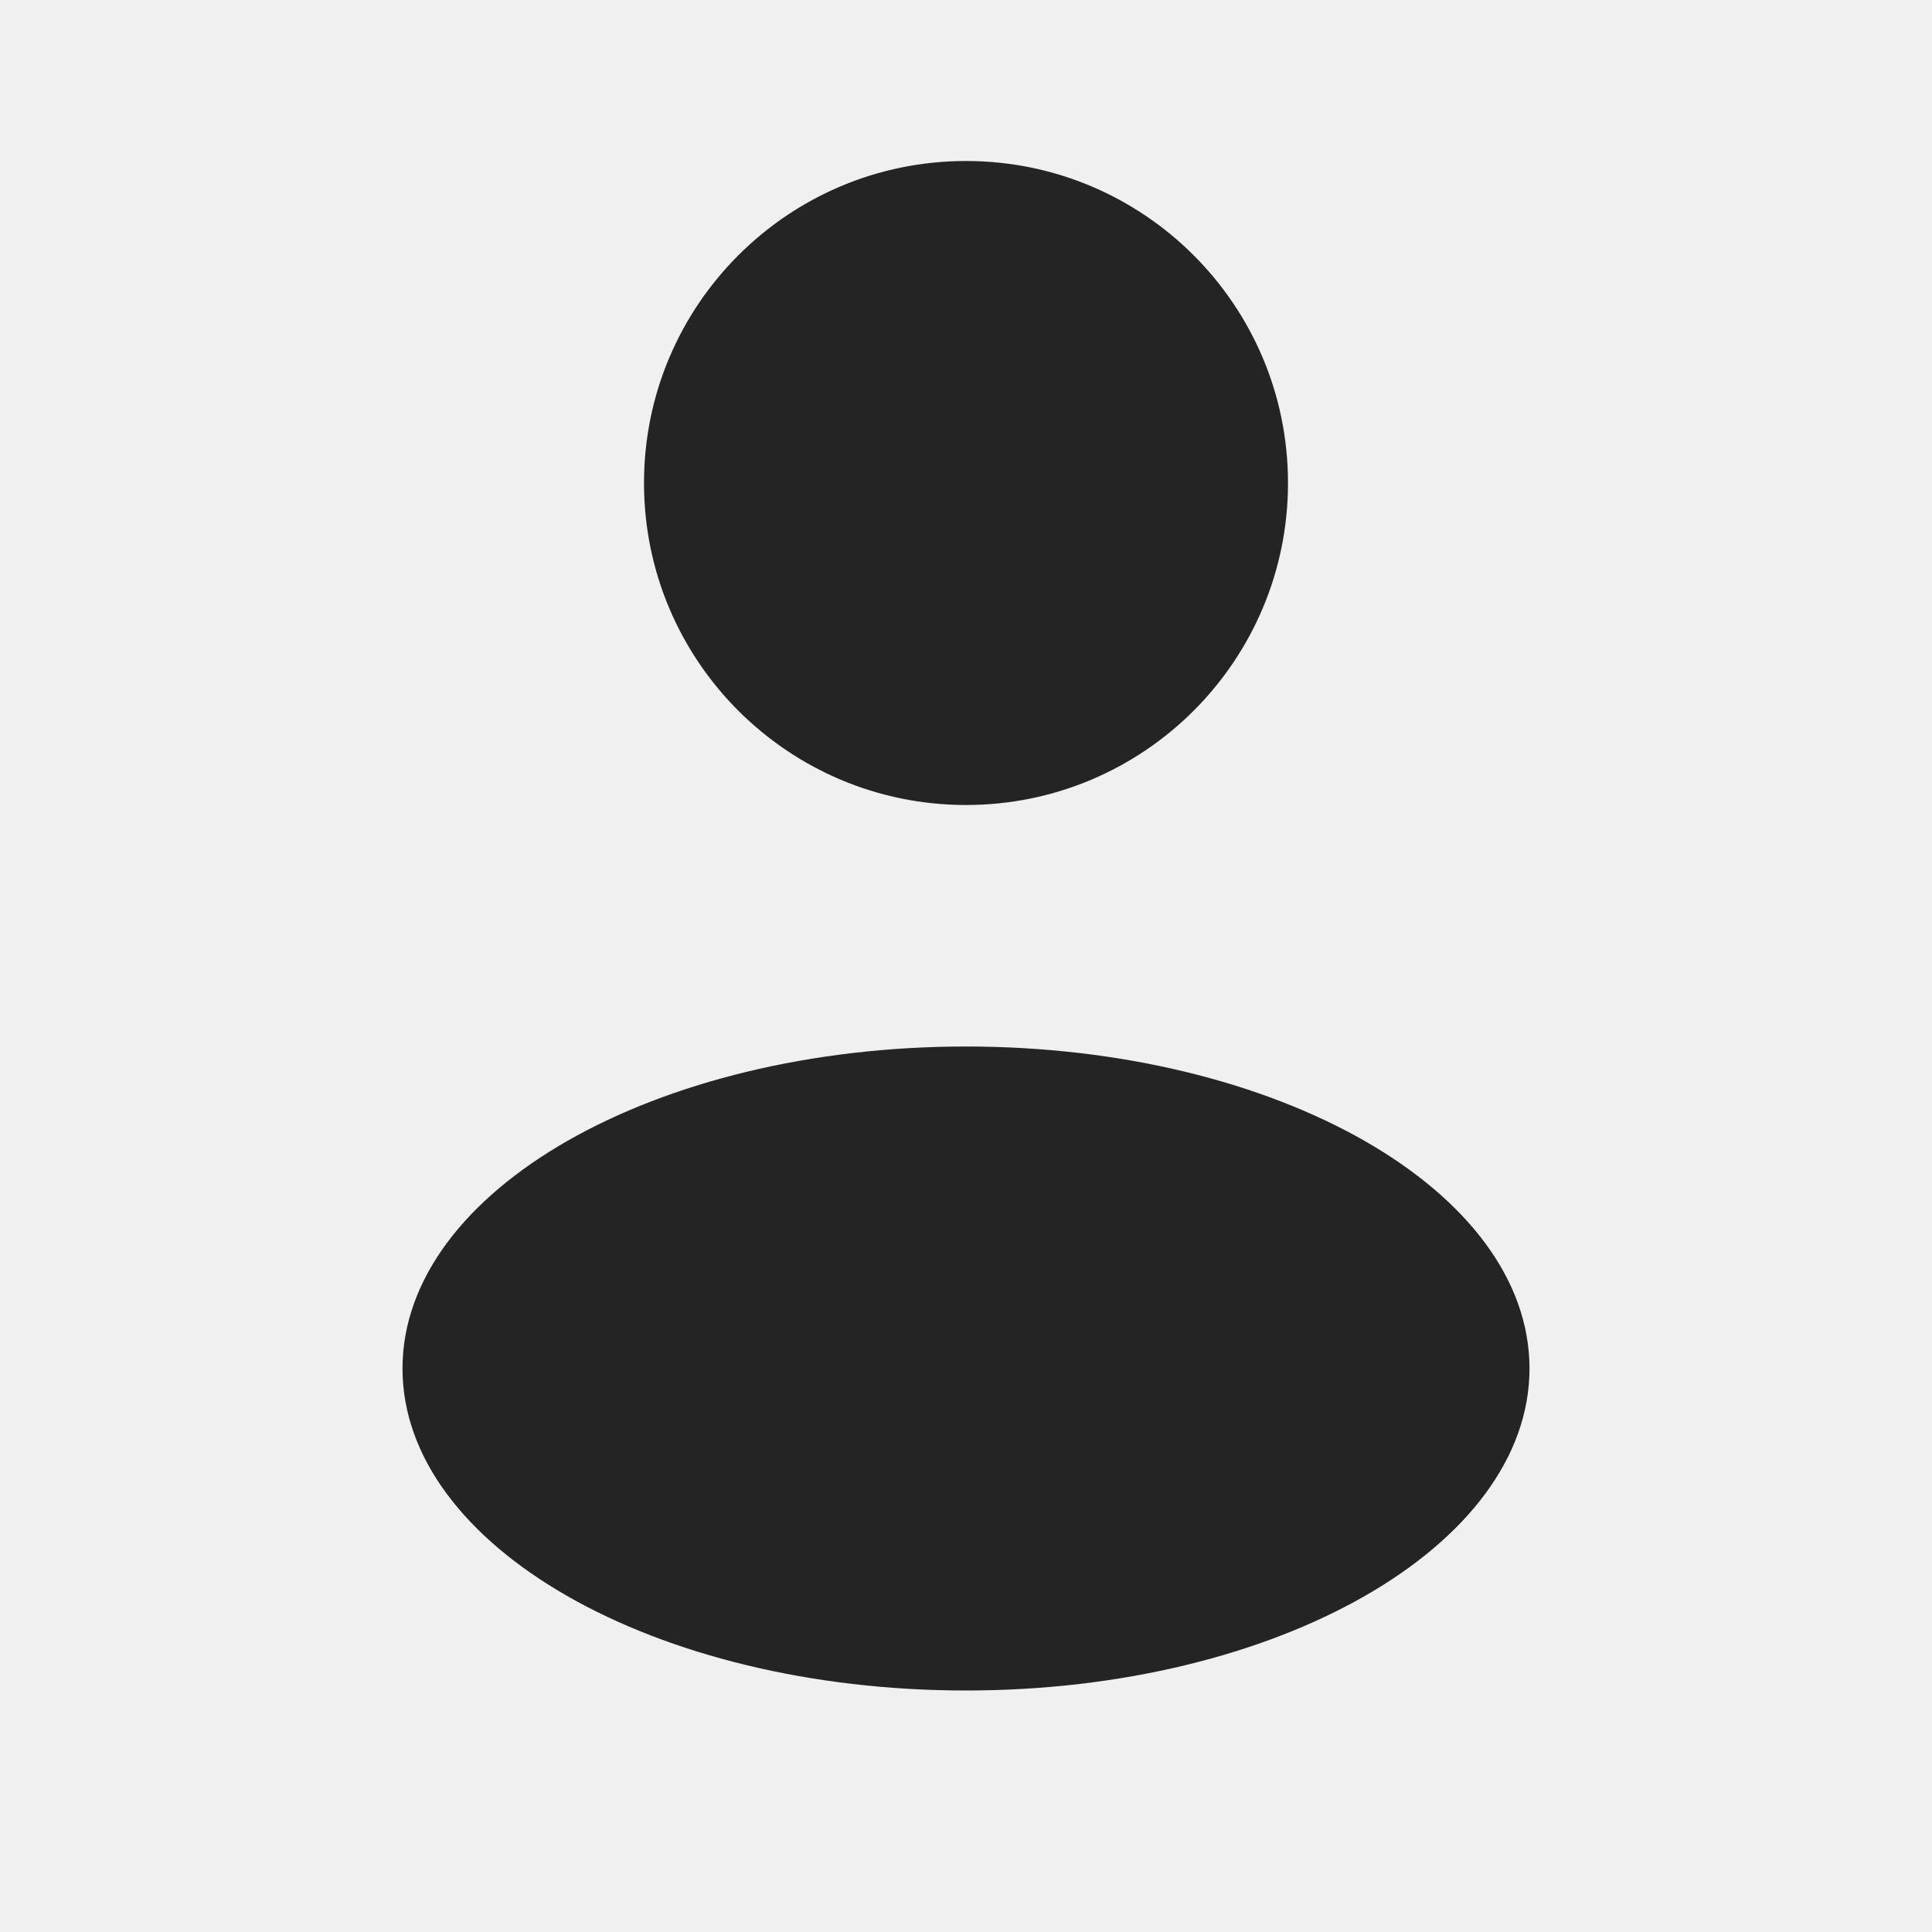
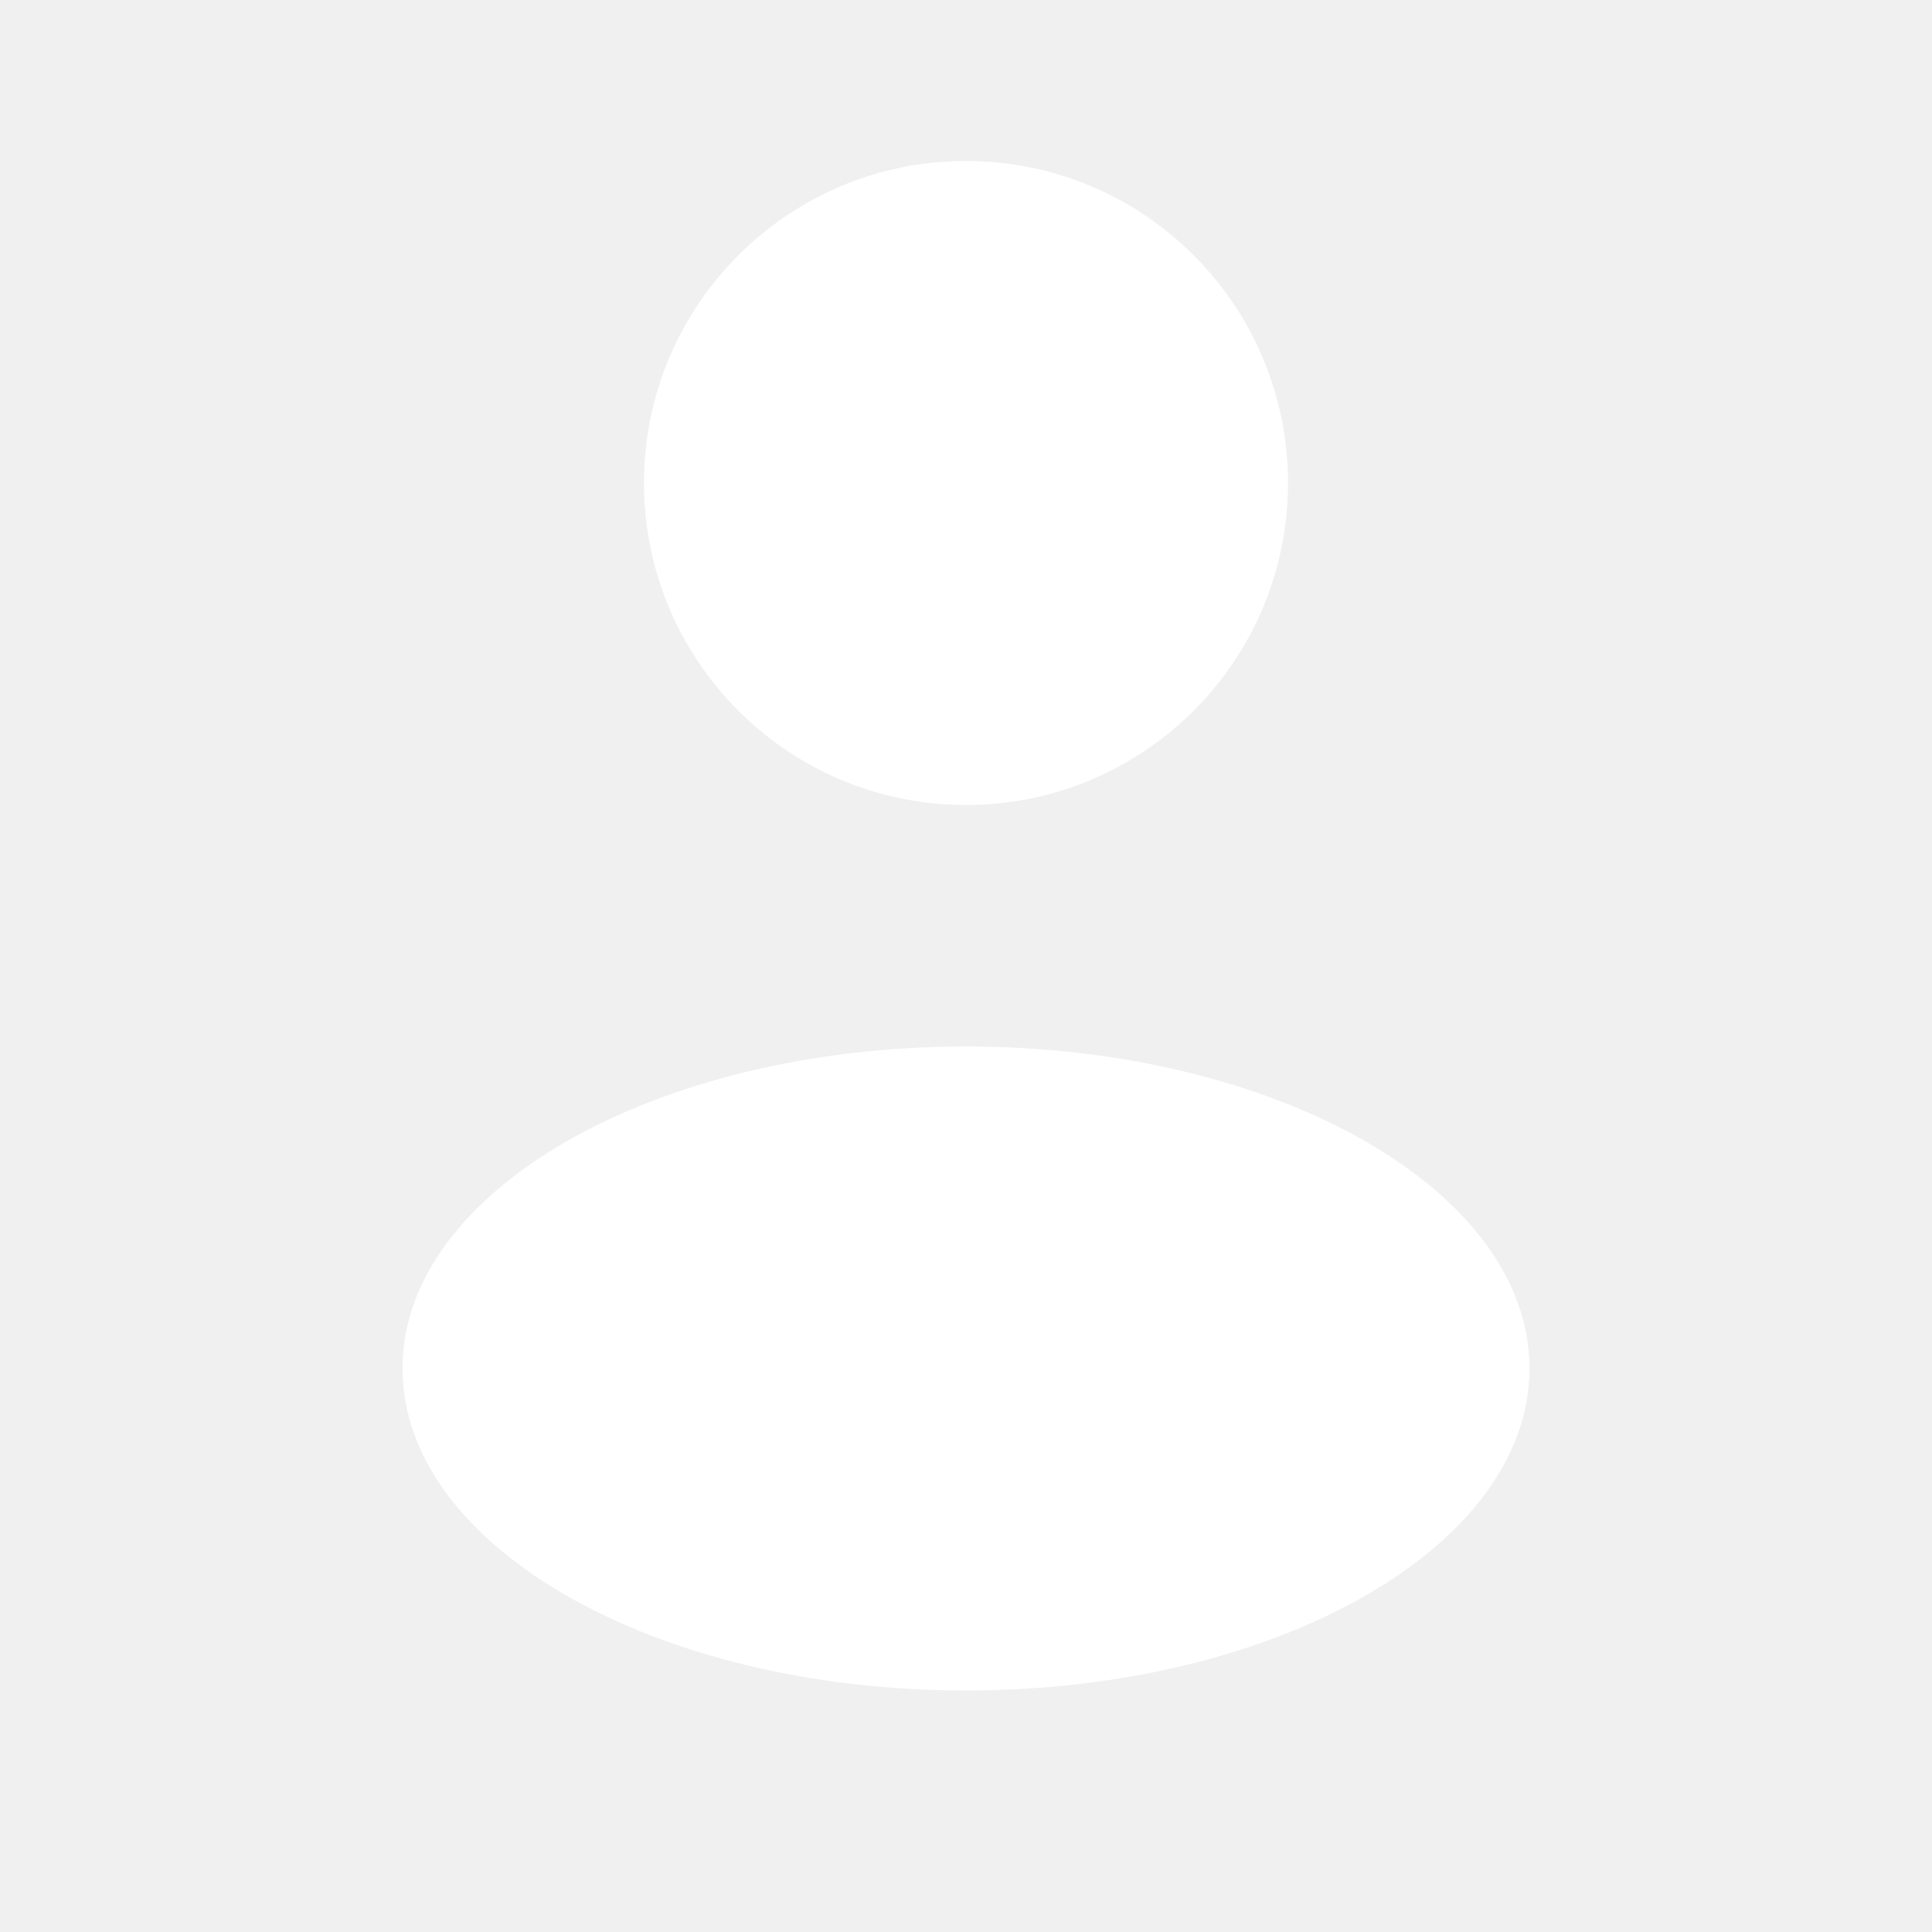
<svg xmlns="http://www.w3.org/2000/svg" width="24" height="24" viewBox="0 0 24 24" fill="none">
-   <circle cx="12" cy="6" r="4" fill="#242424" />
-   <ellipse cx="12" cy="17" rx="7" ry="4" fill="#242424" />
+   <circle cx="12" cy="6" r="4" fill="#fff" />
+   <ellipse cx="12" cy="17" rx="7" ry="4" fill="#fff" />
</svg>
